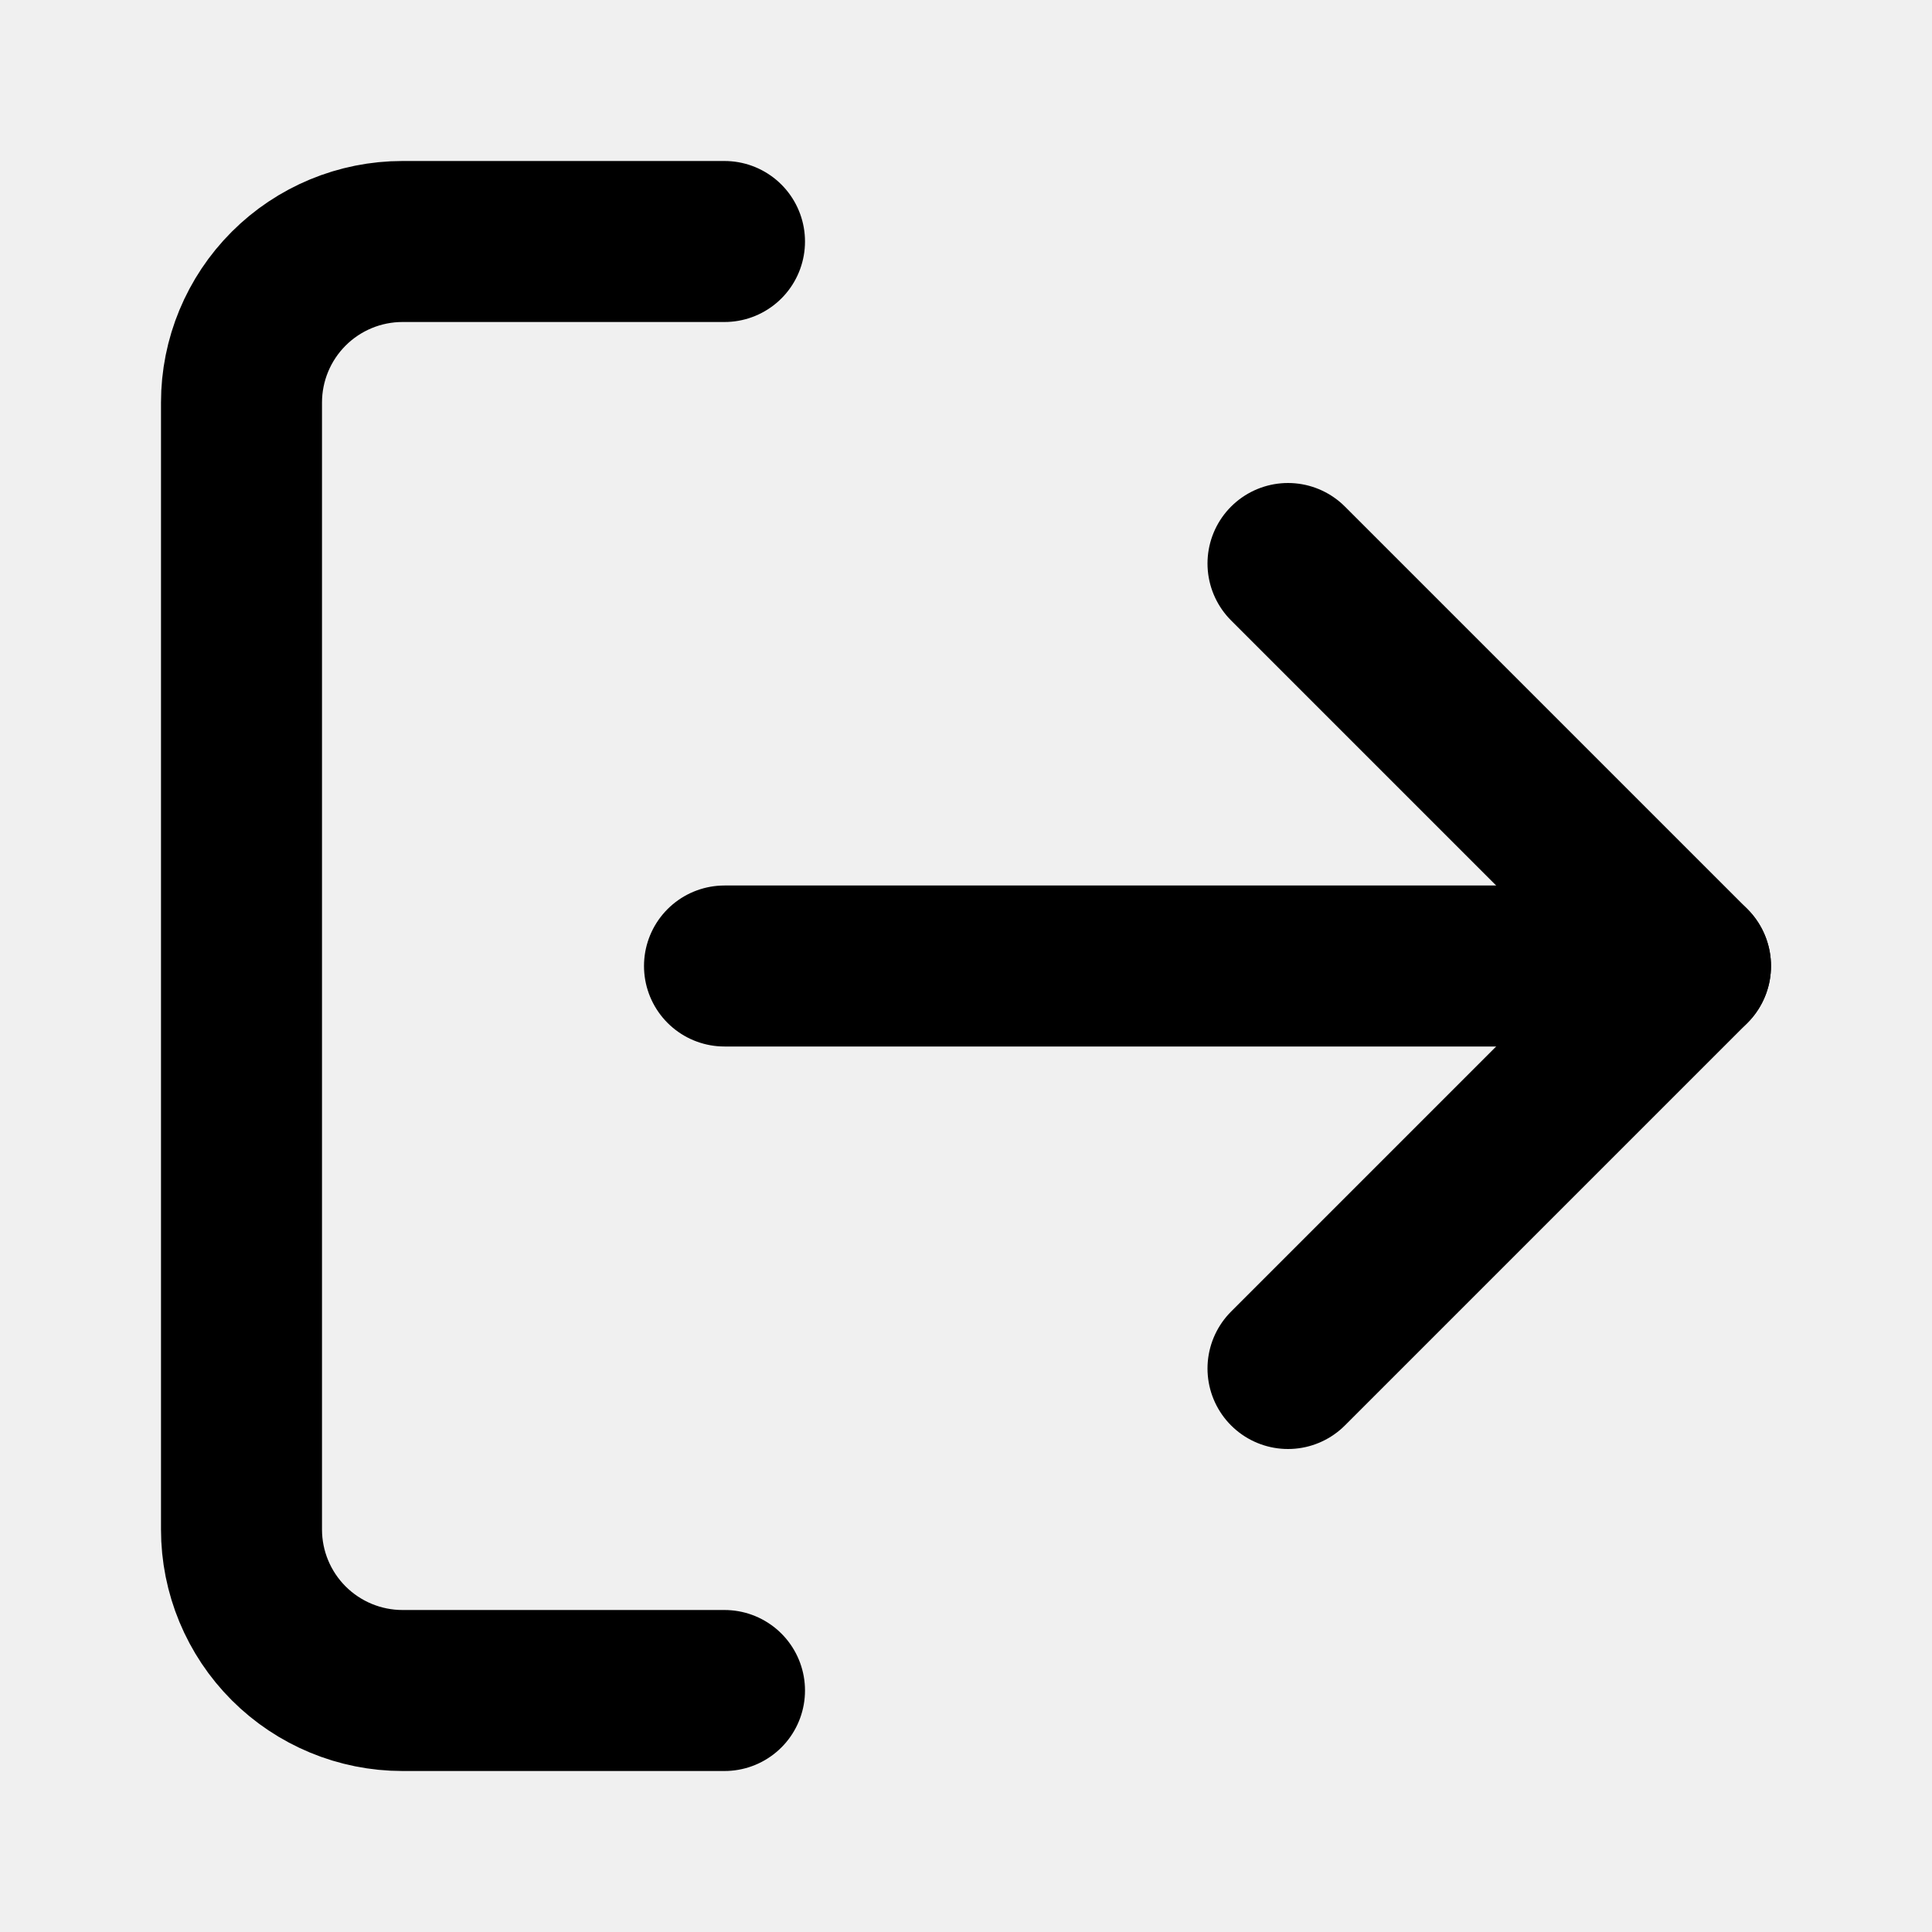
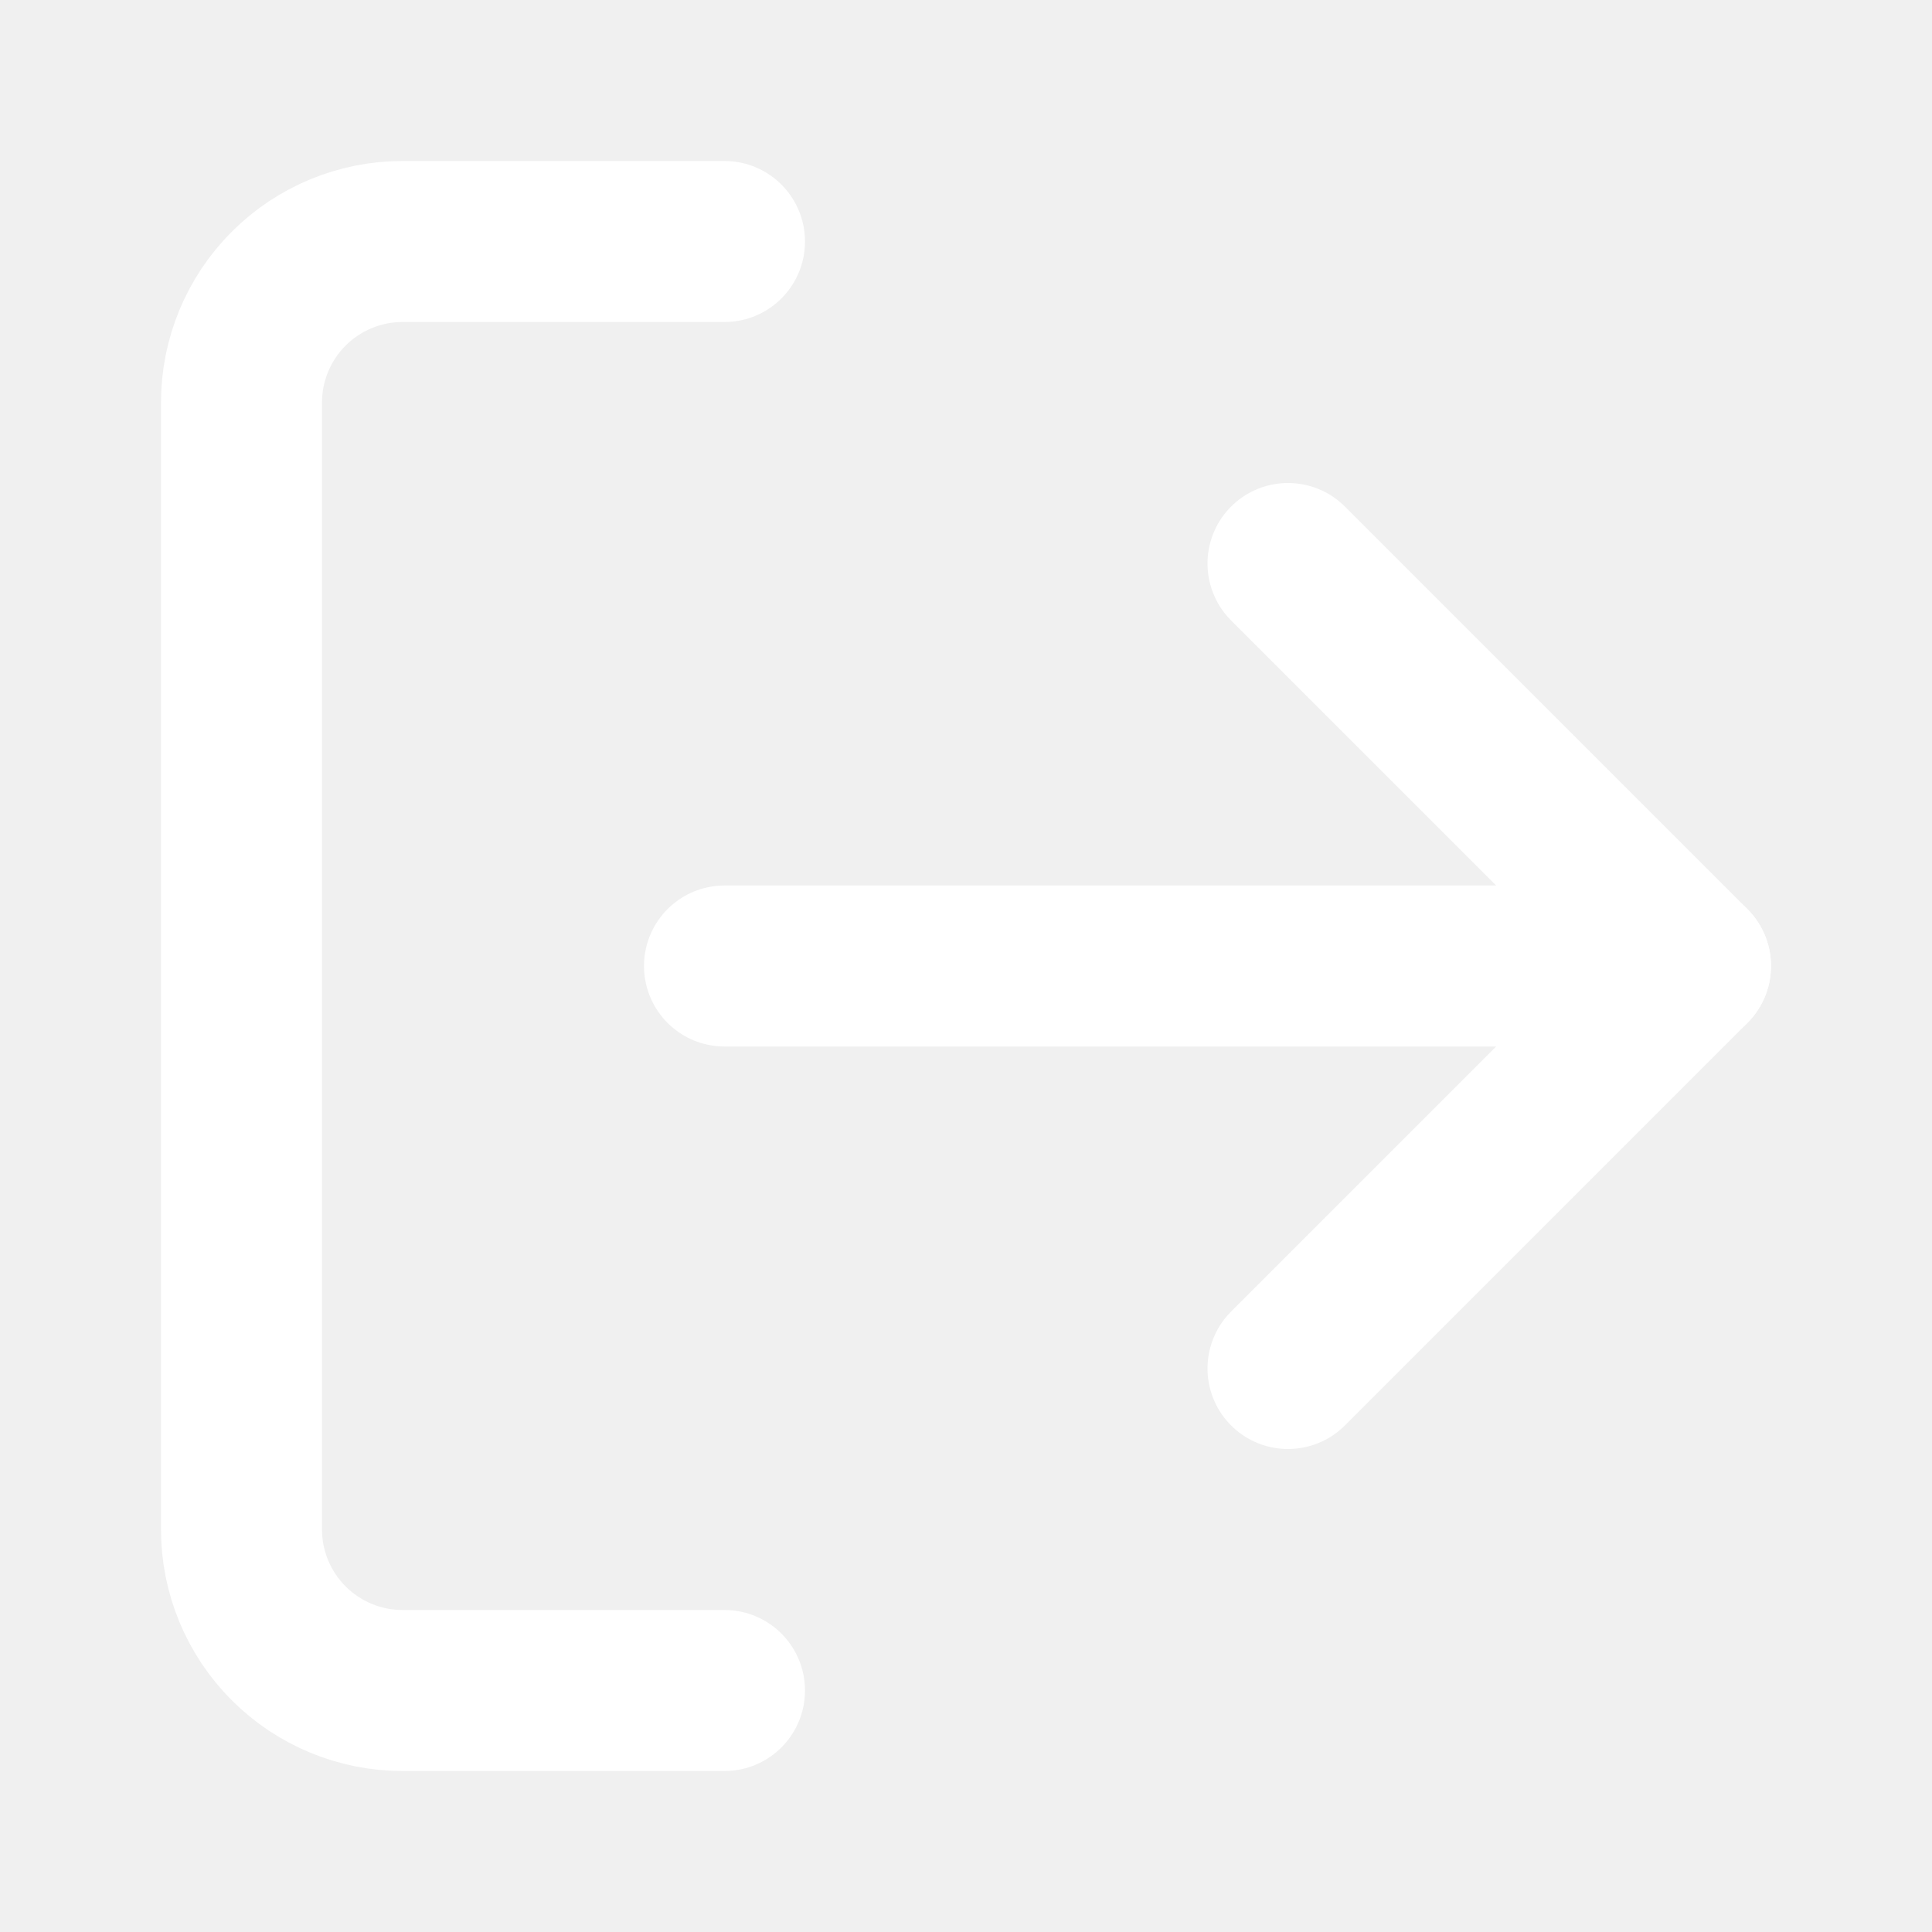
<svg xmlns="http://www.w3.org/2000/svg" width="24" height="24" viewBox="0 0 24 24" fill="none">
-   <path d="M9 21H5C4.47 21 3.961 20.789 3.586 20.414C3.211 20.039 3 19.53 3 19V5C3 4.47 3.211 3.961 3.586 3.586C3.961 3.211 4.47 3 5 3H9" stroke="black" stroke-width="2" stroke-linecap="round" stroke-linejoin="round" />
-   <path d="M16 17L21 12L16 7" stroke="black" stroke-width="2" stroke-linecap="round" stroke-linejoin="round" />
-   <path d="M21 12H9" stroke="black" stroke-width="2" stroke-linecap="round" stroke-linejoin="round" />
+   <path d="M9 21H5C4.47 21 3.961 20.789 3.586 20.414C3.211 20.039 3 19.53 3 19V5C3 4.47 3.211 3.961 3.586 3.586C3.961 3.211 4.47 3 5 3H9" stroke="white" stroke-width="2" stroke-linecap="round" stroke-linejoin="round" />
+   <path d="M16 17L21 12L16 7" stroke="white" stroke-width="2" stroke-linecap="round" stroke-linejoin="round" />
+   <path d="M21 12H9" stroke="white" stroke-width="2" stroke-linecap="round" stroke-linejoin="round" />
</svg>
